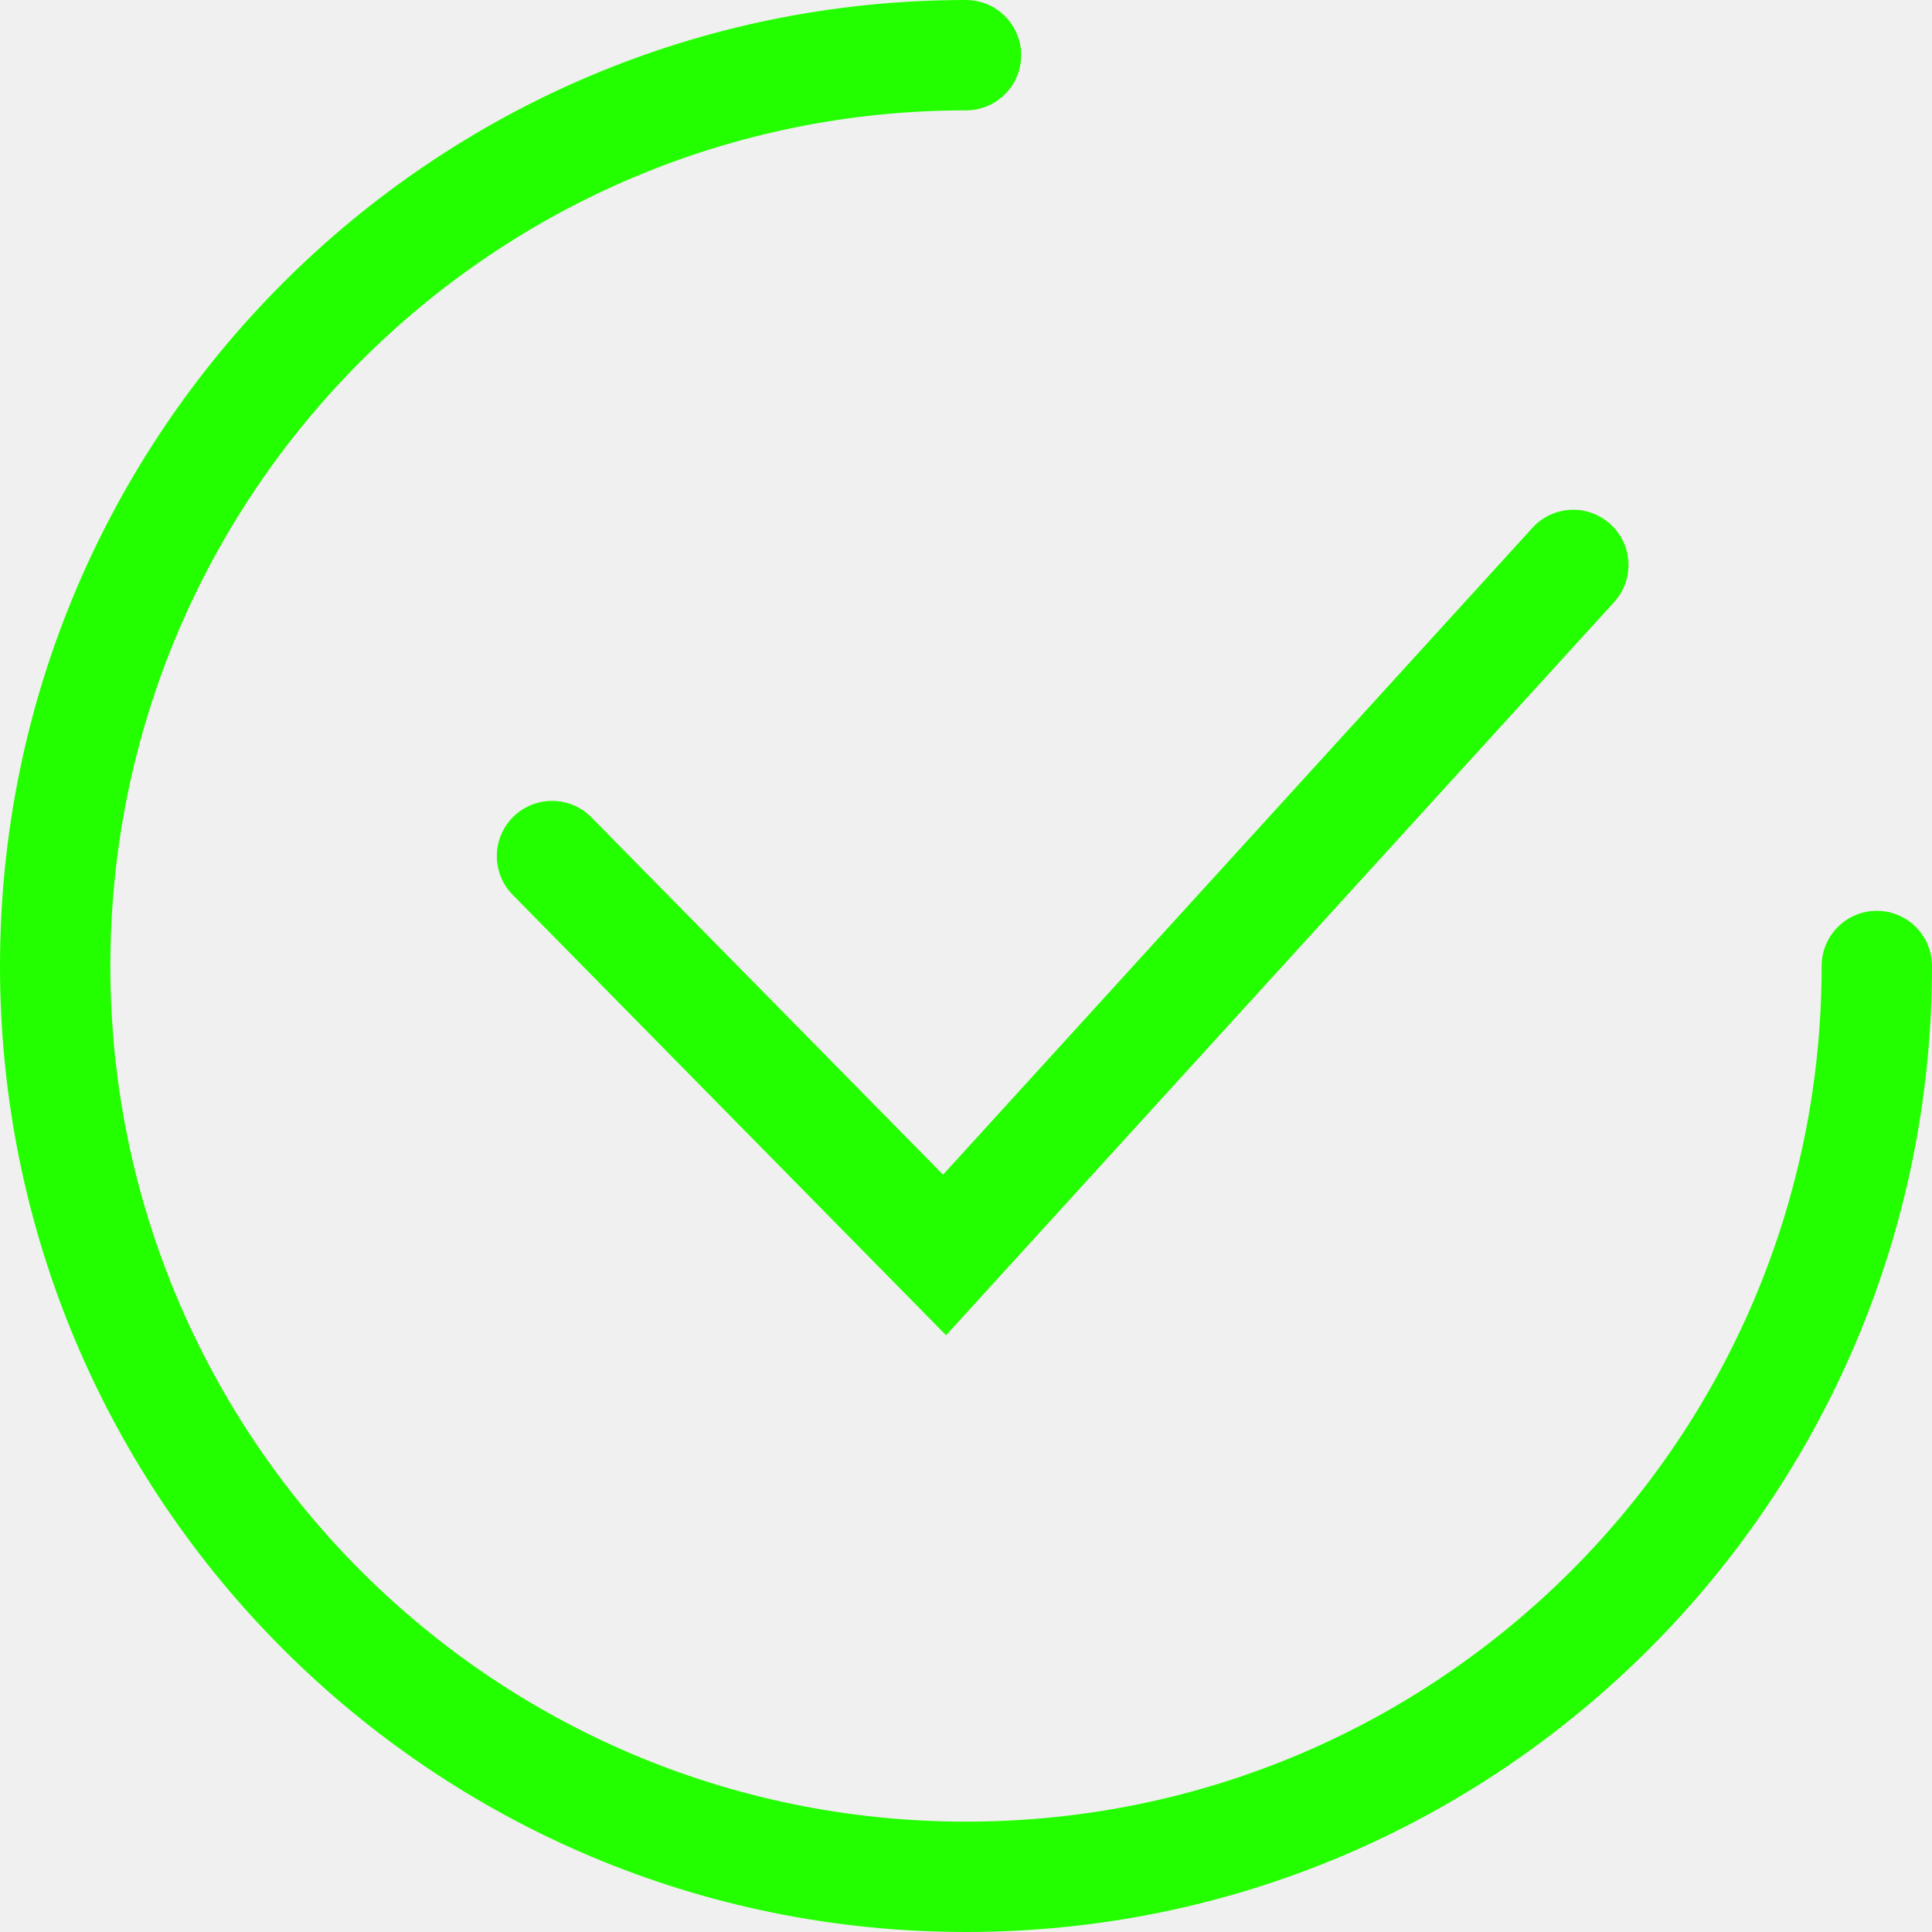
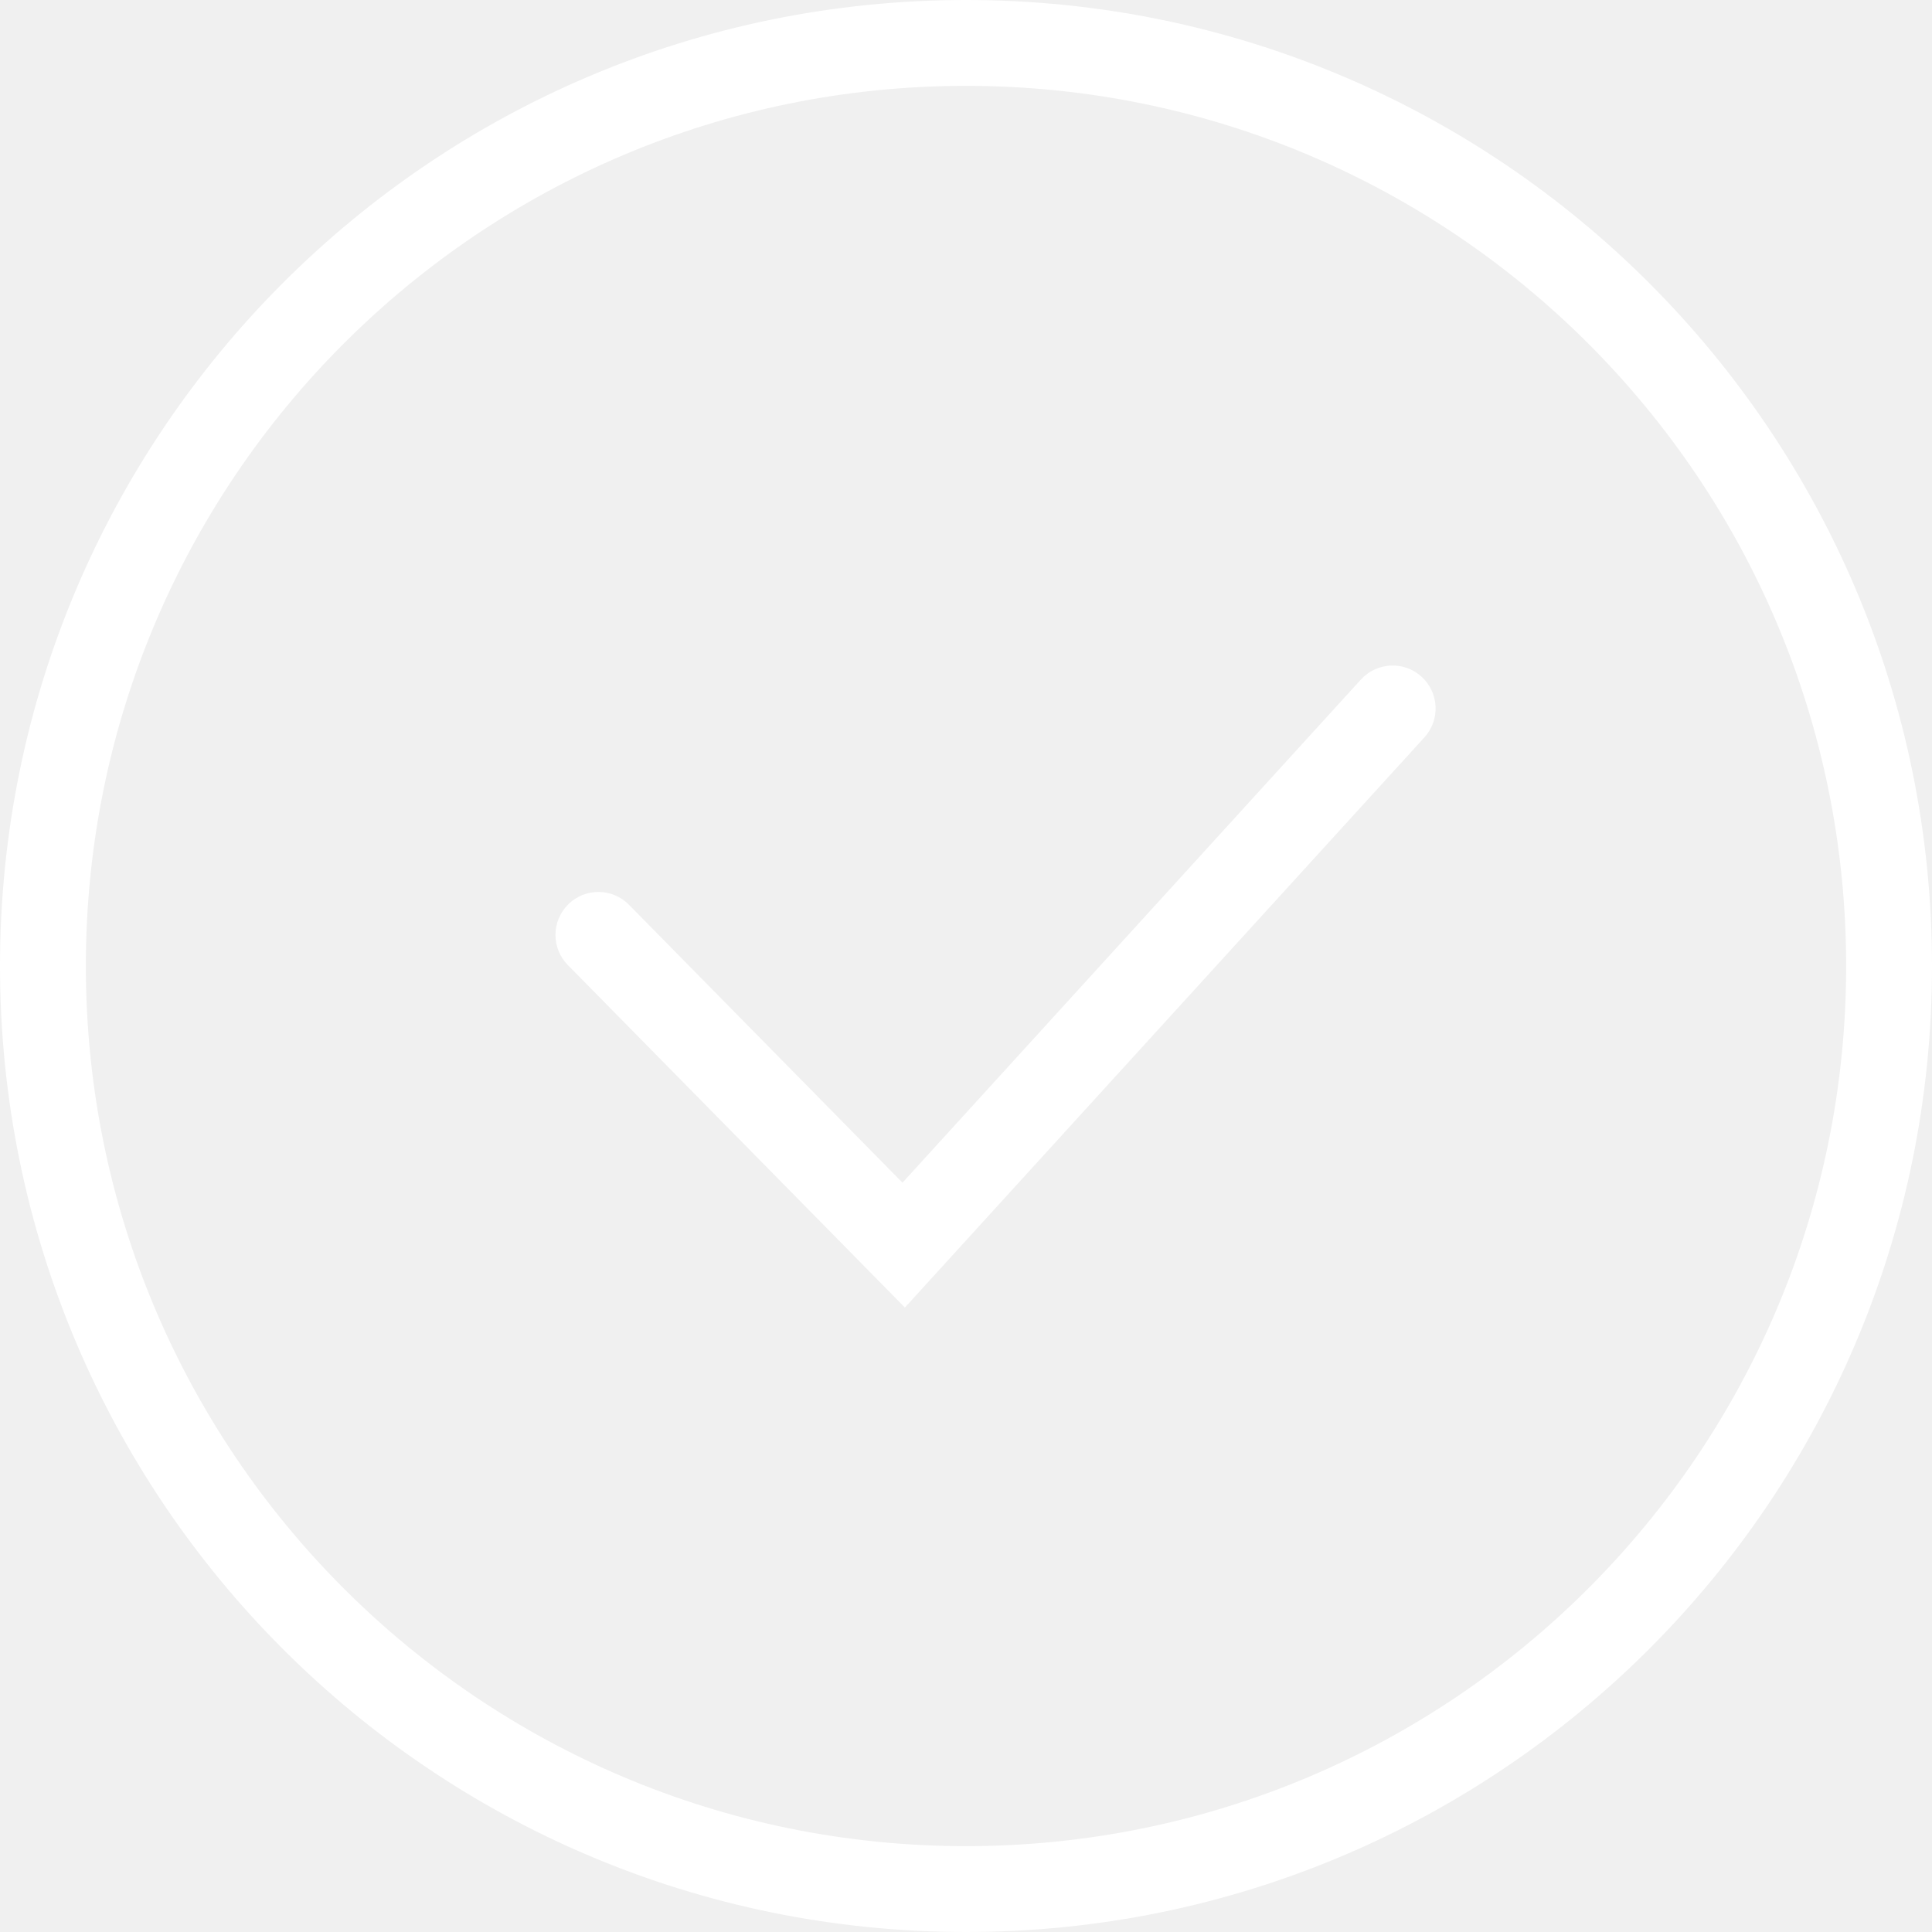
- <svg xmlns="http://www.w3.org/2000/svg" width="16" height="16" viewBox="0 0 16 16" fill="#24FF00">
-   <path fill-rule="evenodd" clip-rule="evenodd" d="M13.337 4.341C13.524 4.511 13.537 4.8 13.367 4.987L7.835 11.058L4.246 7.411C4.069 7.231 4.071 6.941 4.251 6.764C4.431 6.587 4.721 6.589 4.898 6.769L7.81 9.728L12.691 4.371C12.861 4.184 13.15 4.171 13.337 4.341Z" />
-   <path fill-rule="evenodd" clip-rule="evenodd" d="M8 0.914C4.087 0.914 0.914 4.087 0.914 8C0.914 11.913 4.087 15.086 8 15.086C11.913 15.086 15.086 11.913 15.086 8C15.086 7.748 15.29 7.543 15.543 7.543C15.795 7.543 16 7.748 16 8C16 12.418 12.418 16 8 16C3.582 16 0 12.418 0 8C0 3.582 3.582 0 8 0C8.252 0 8.457 0.205 8.457 0.457C8.457 0.71 8.252 0.914 8 0.914Z" />
+ <svg xmlns="http://www.w3.org/2000/svg" width="32" height="32" viewBox="0 0 32 32" fill="none">
+   <path fill-rule="evenodd" clip-rule="evenodd" d="M23.546 11.209C23.836 11.473 23.857 11.923 23.593 12.213L14.988 21.657L9.404 15.983C9.129 15.704 9.133 15.253 9.413 14.978C9.692 14.702 10.143 14.706 10.418 14.986L14.948 19.589L22.541 11.255C22.806 10.965 23.256 10.944 23.546 11.209Z" fill="white" />
+   <path fill-rule="evenodd" clip-rule="evenodd" d="M16 30.578C24.051 30.578 30.578 24.051 30.578 16C30.578 7.949 24.051 1.422 16 1.422C7.949 1.422 1.422 7.949 1.422 16C1.422 24.051 7.949 30.578 16 30.578ZM16 32C24.837 32 32 24.837 32 16C32 7.163 24.837 0 16 0C7.163 0 0 7.163 0 16C0 24.837 7.163 32 16 32Z" fill="white" />
</svg>
